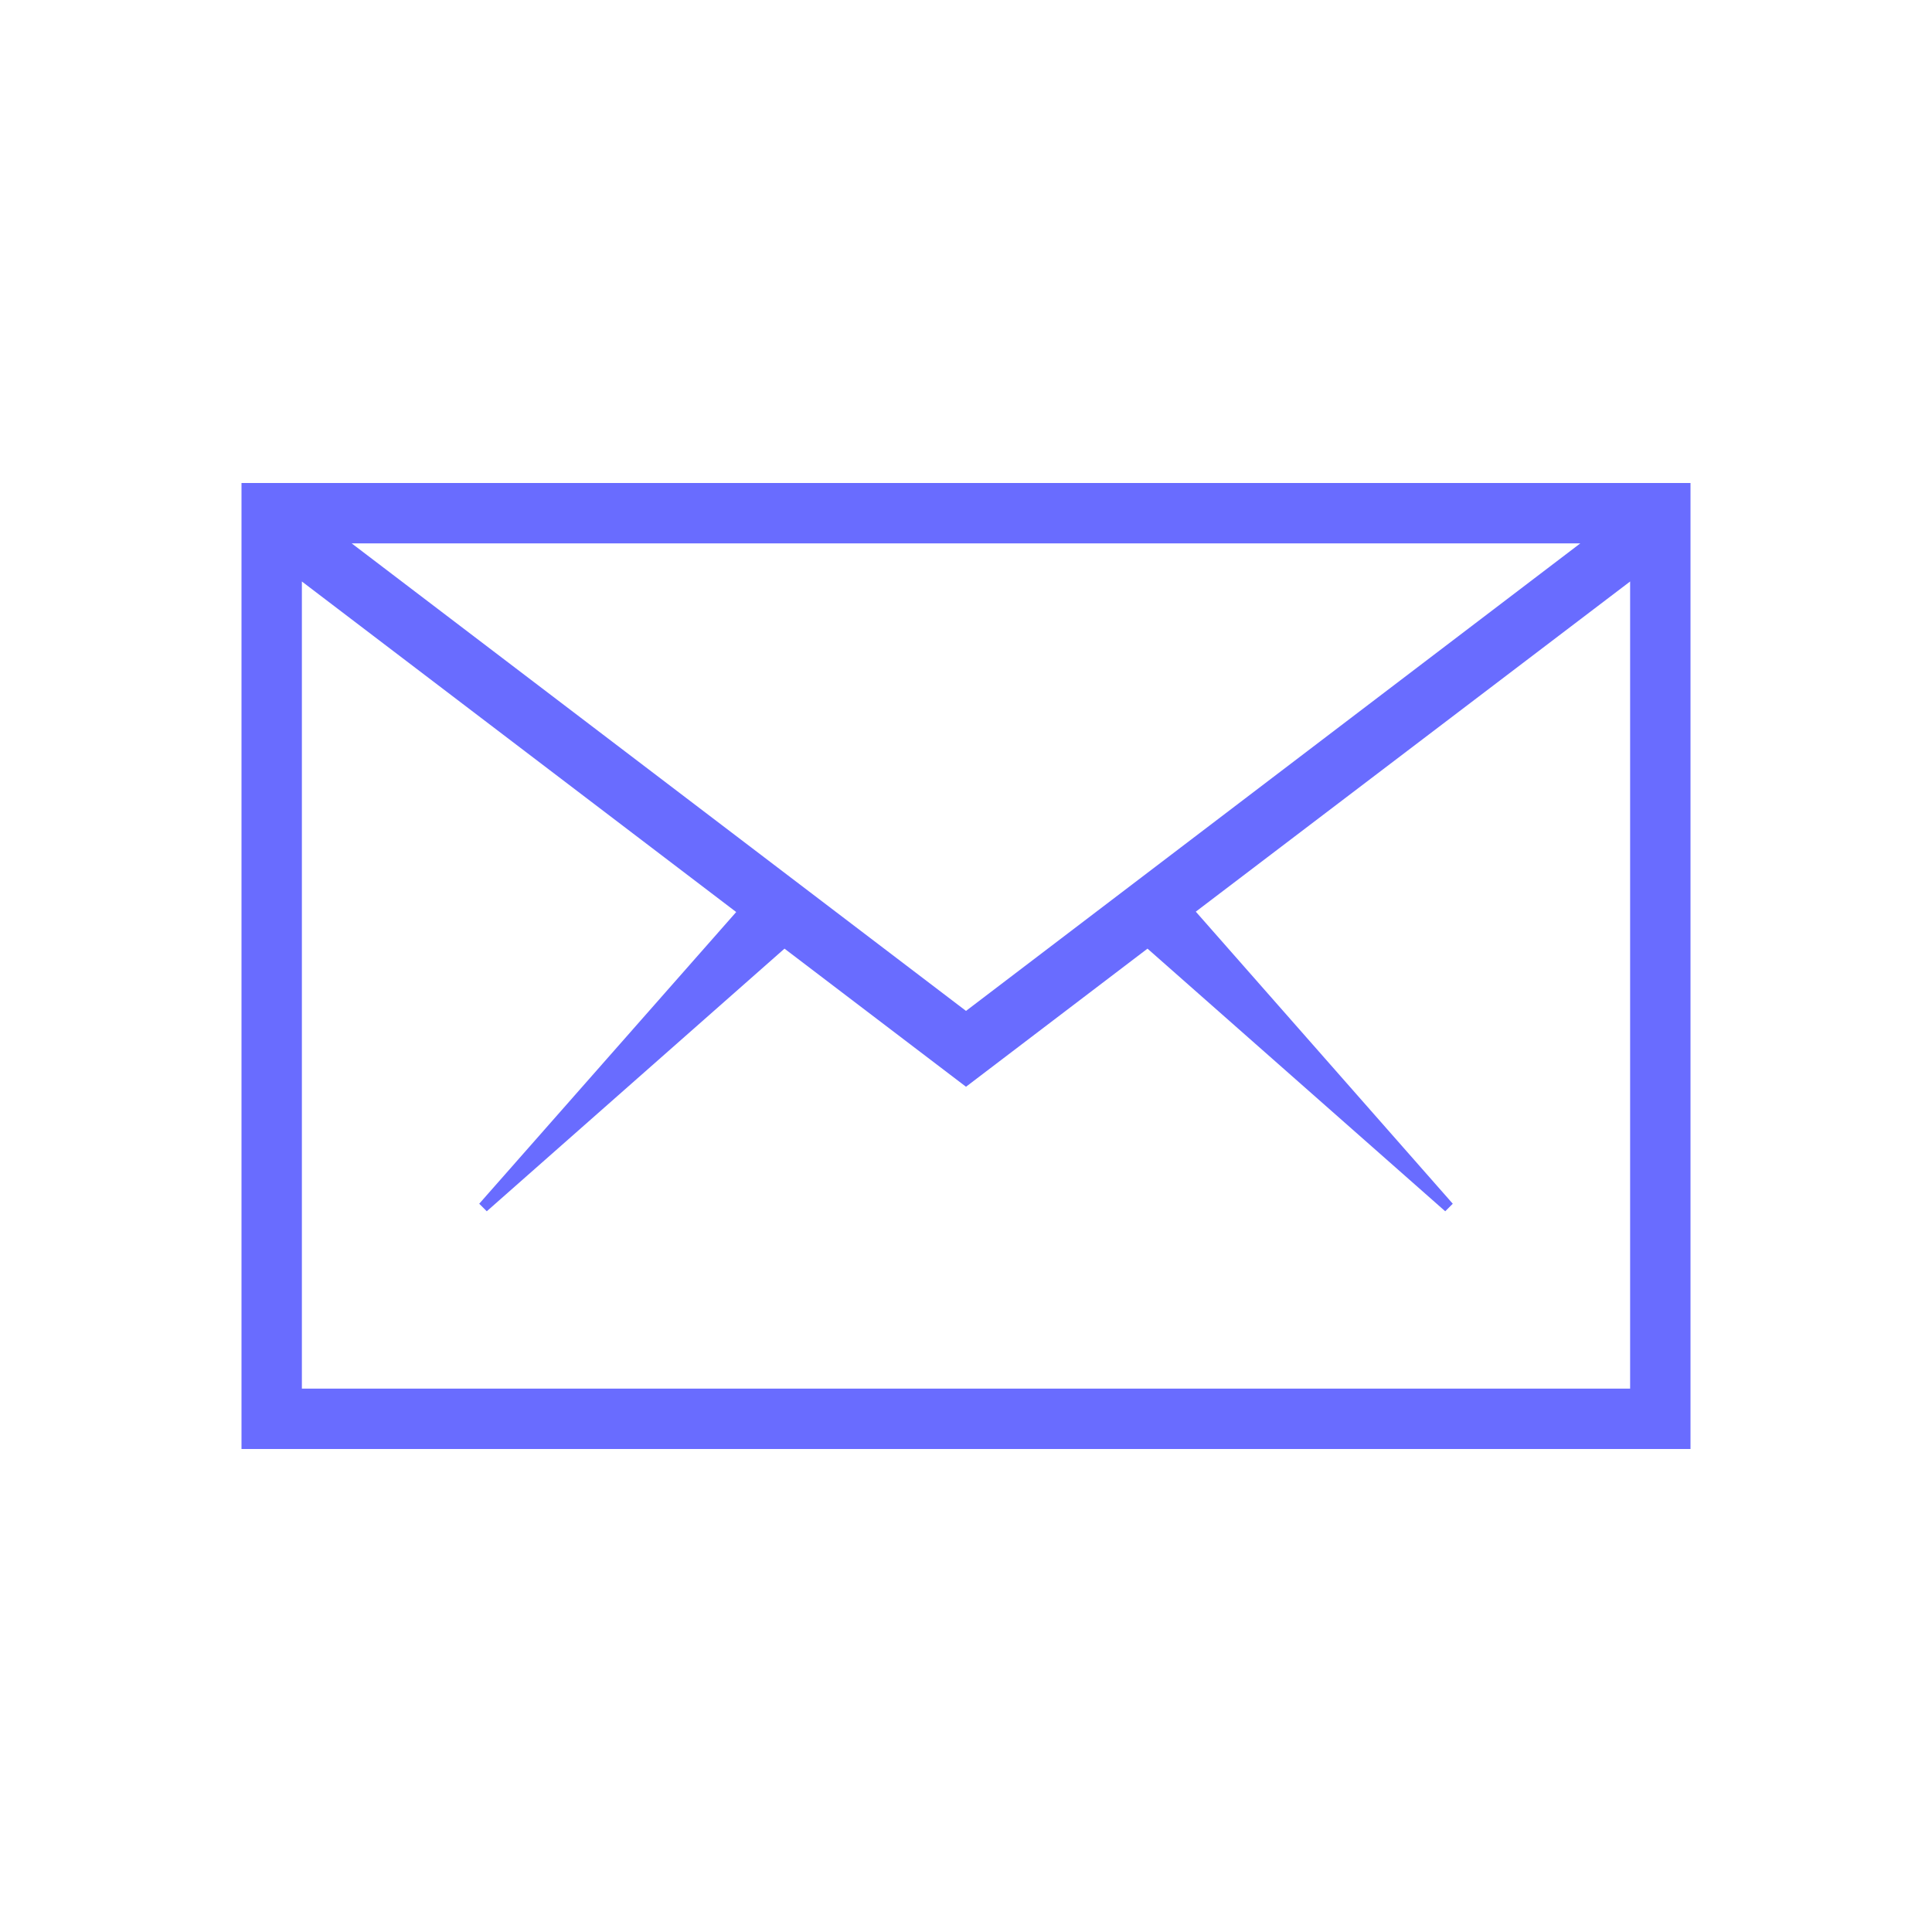
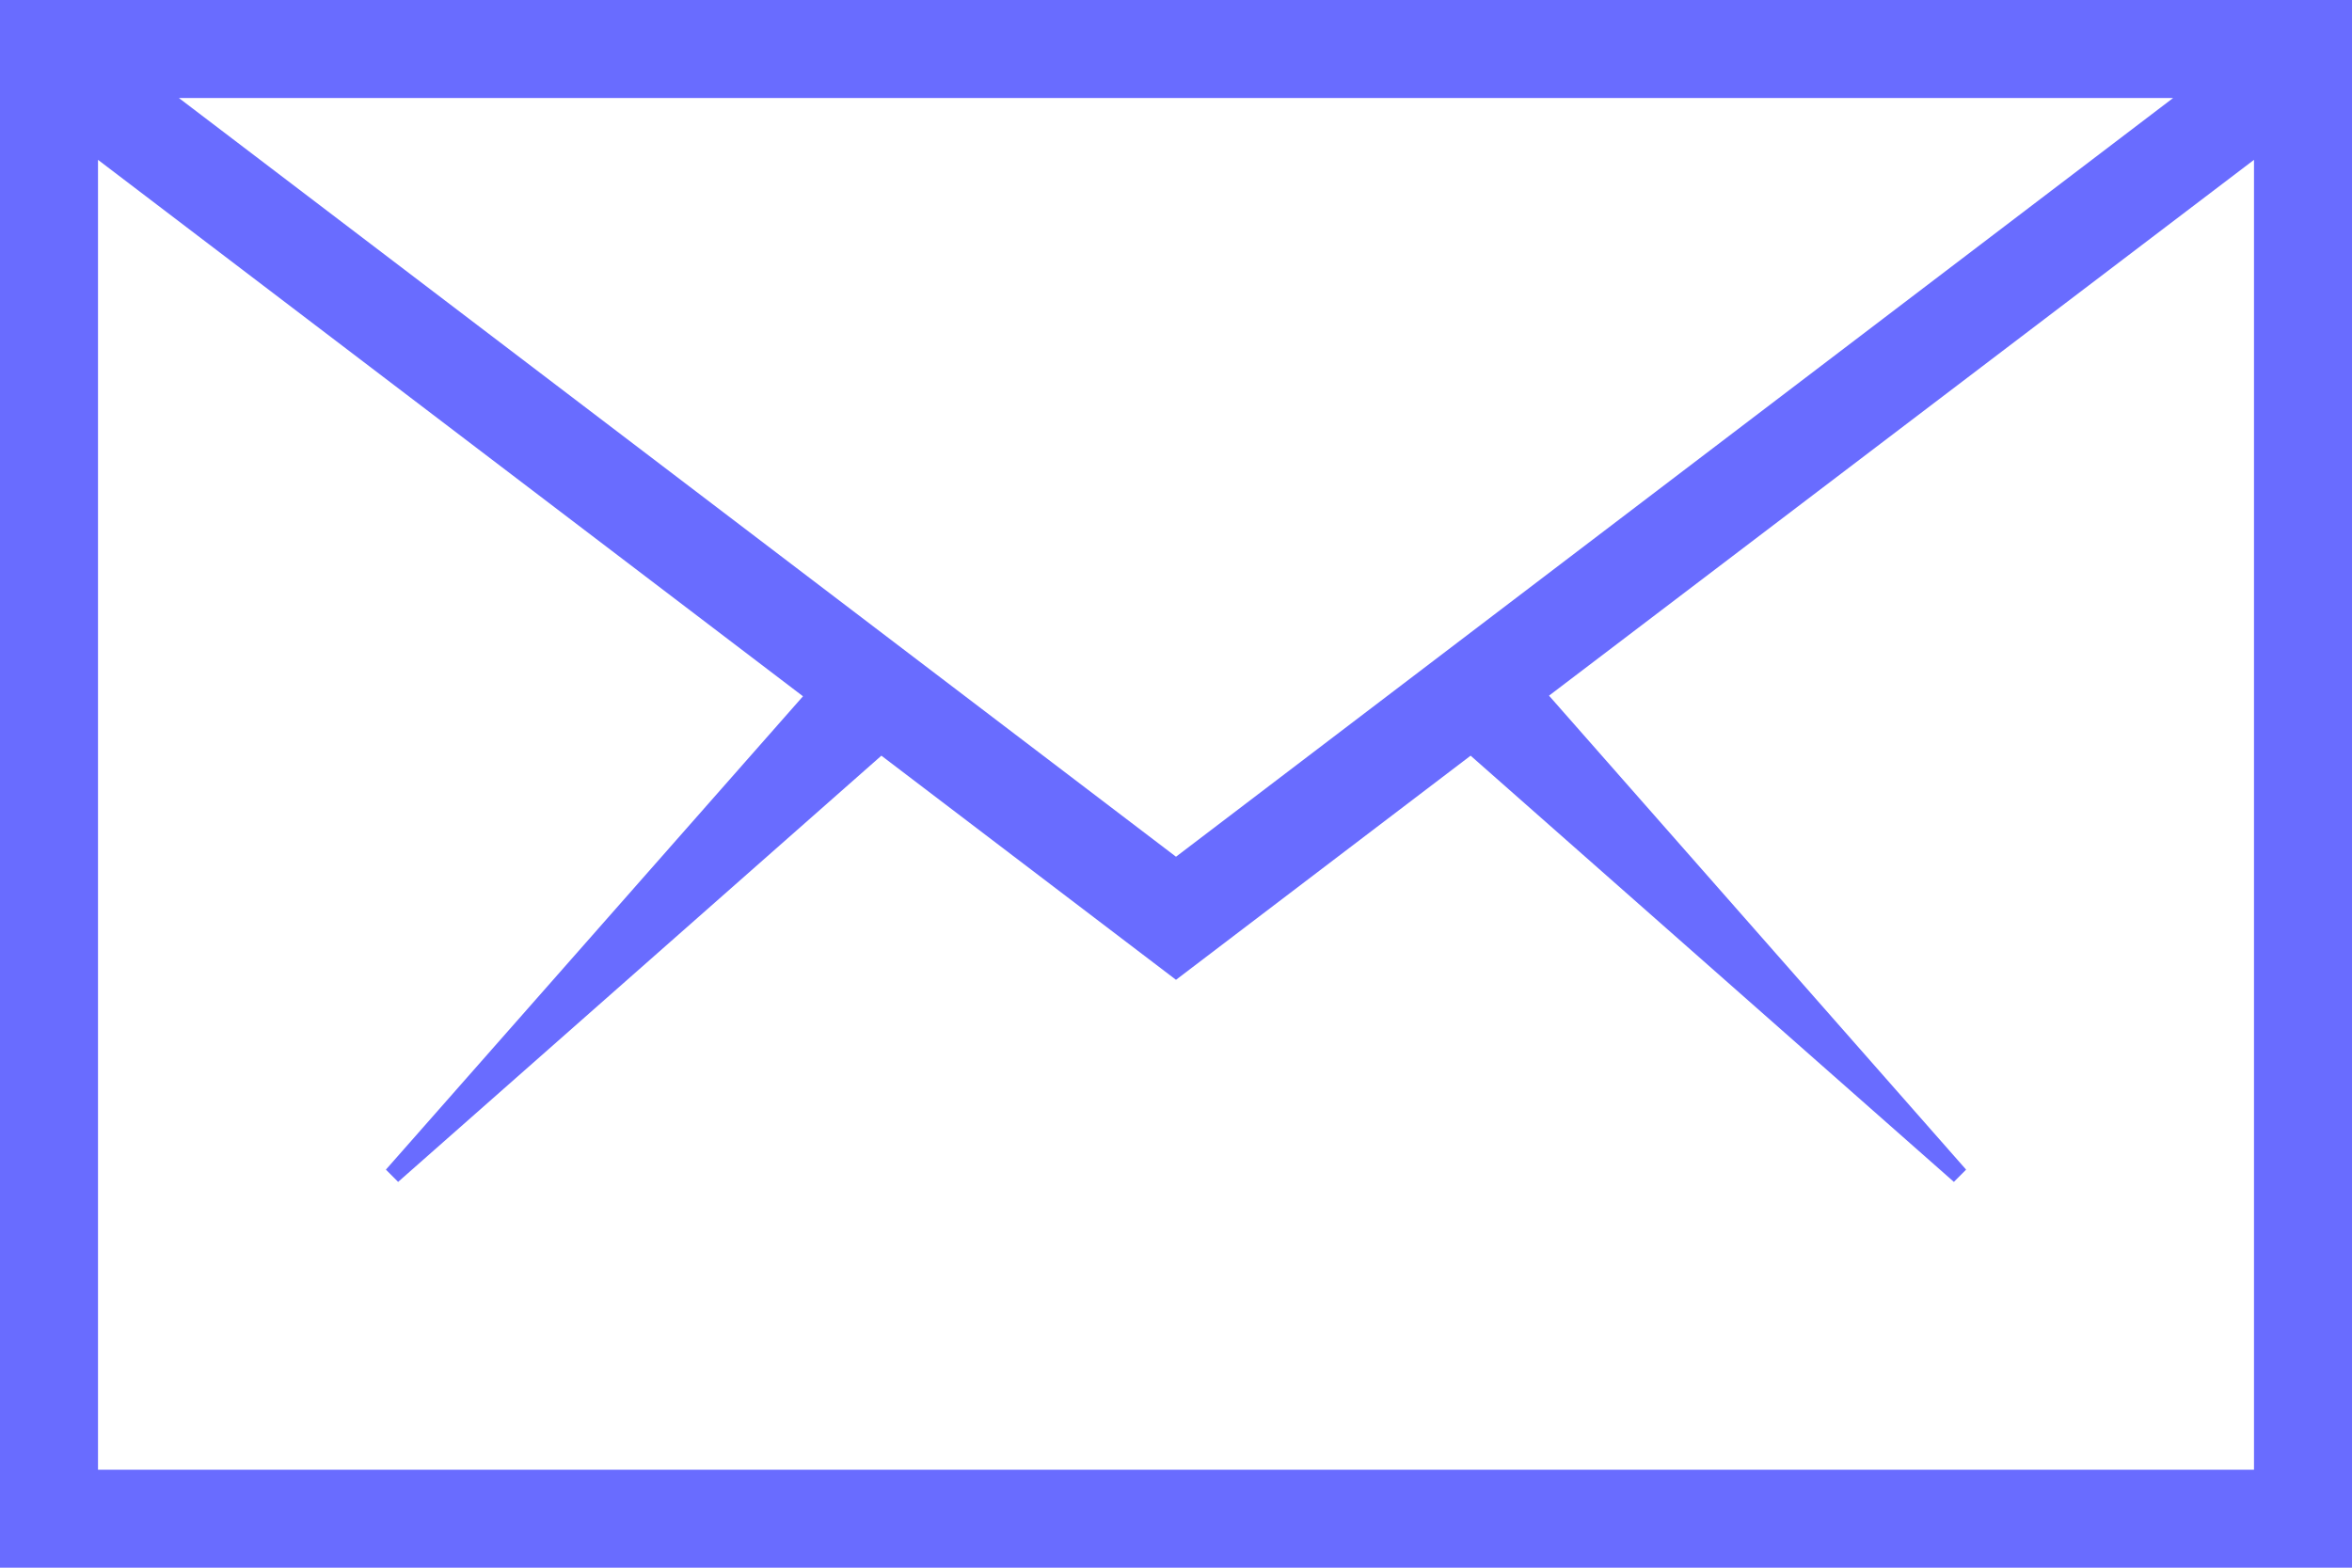
- <svg xmlns="http://www.w3.org/2000/svg" version="1.1" id="Layer_1" x="0px" y="0px" width="512px" height="512px" viewBox="0 0 512 512" style="enable-background:new 0 0 512 512;" fill="#696cff" xml:space="preserve">
-   <path d="M64,128v256h384V128H64z M256,267.9L93.2,144h325.6L256,267.9z M80,368V154.1l115.1,87.6L127,319l2,2l78.9-69.6L256,288  l48.1-36.6L383,321l2-2l-68.1-77.4L432,154.1V368H80z" />
+ <svg xmlns="http://www.w3.org/2000/svg" version="1.1" width="384" height="256" style="" fill="#696cff" xml:space="preserve">
+   <rect id="backgroundrect" width="100%" height="100%" x="0" y="0" fill="none" stroke="none" />
+   <g class="currentLayer" style="">
+     <path d="M0,0 v256 h384 V0 H0 zM192,139.9 L29.2,16 h325.6 L192,139.9 zM16,240 V26.1 l115.1,87.6 L63,191 l2,2 l78.9,-69.6 L192,160 l48.1,-36.6 L319,193 l2,-2 l-68.1,-77.4 L368,26.1 V240 H16 z" id="svg_1" class="" />
+   </g>
</svg>
